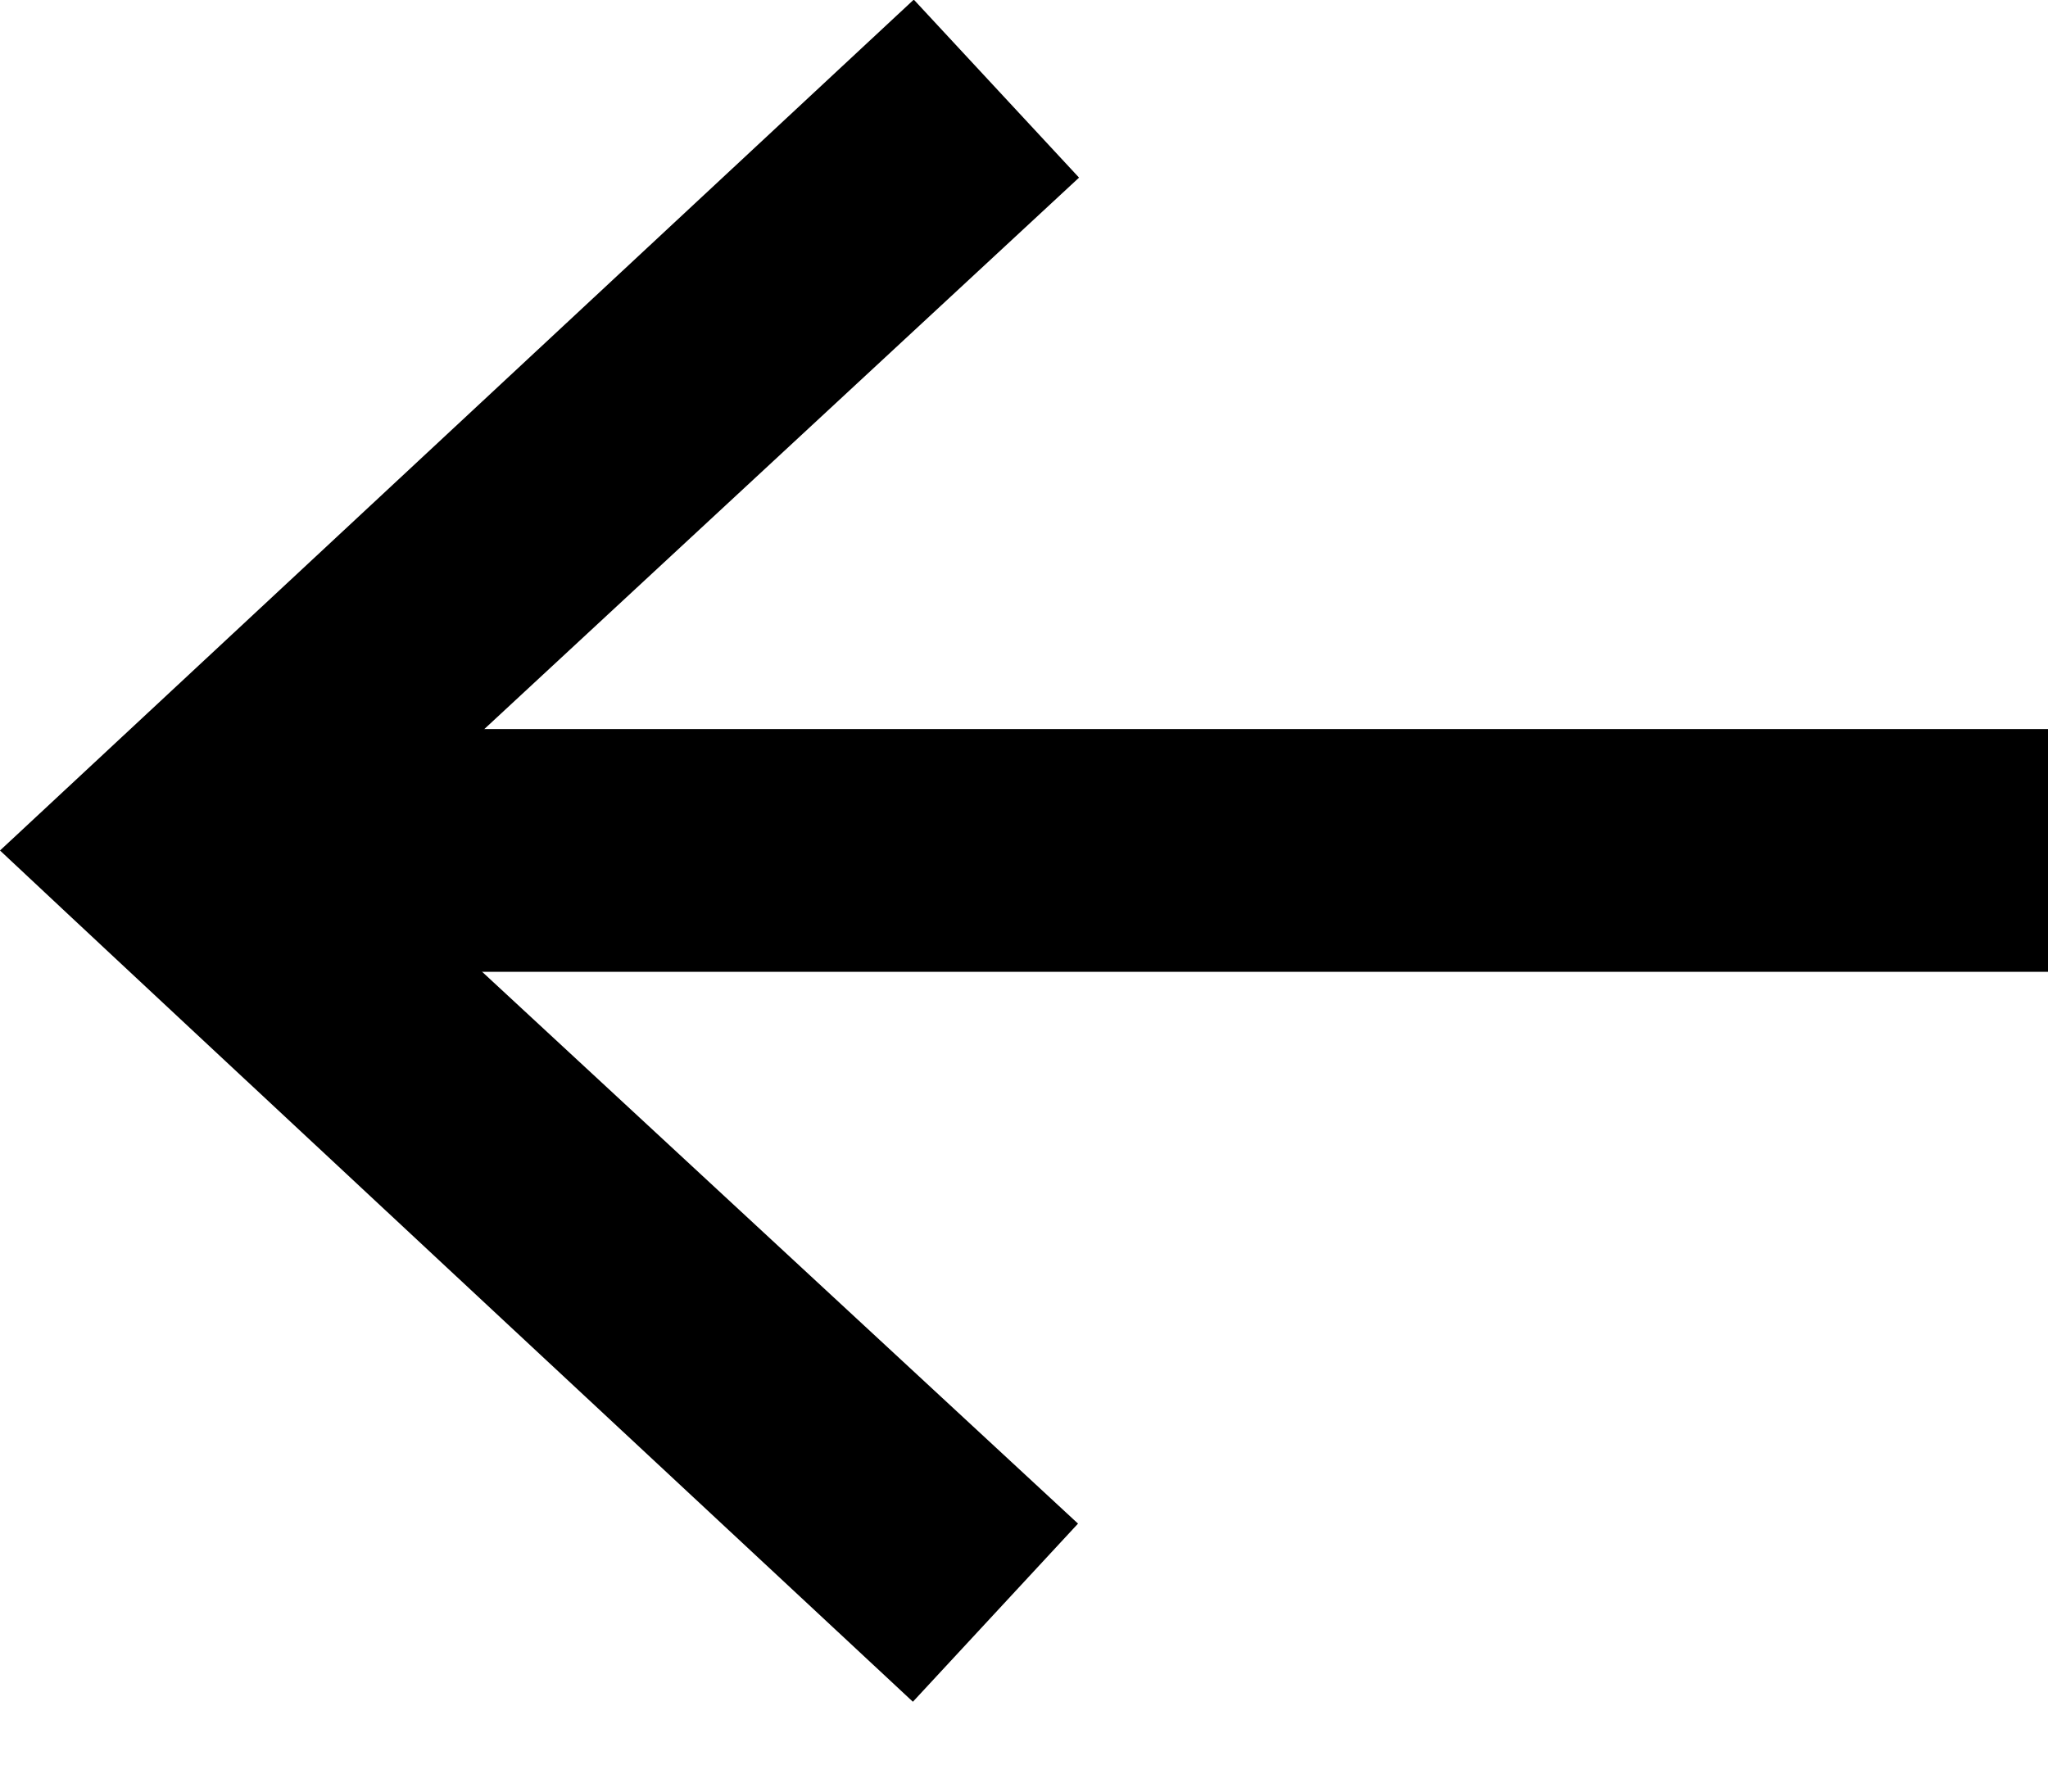
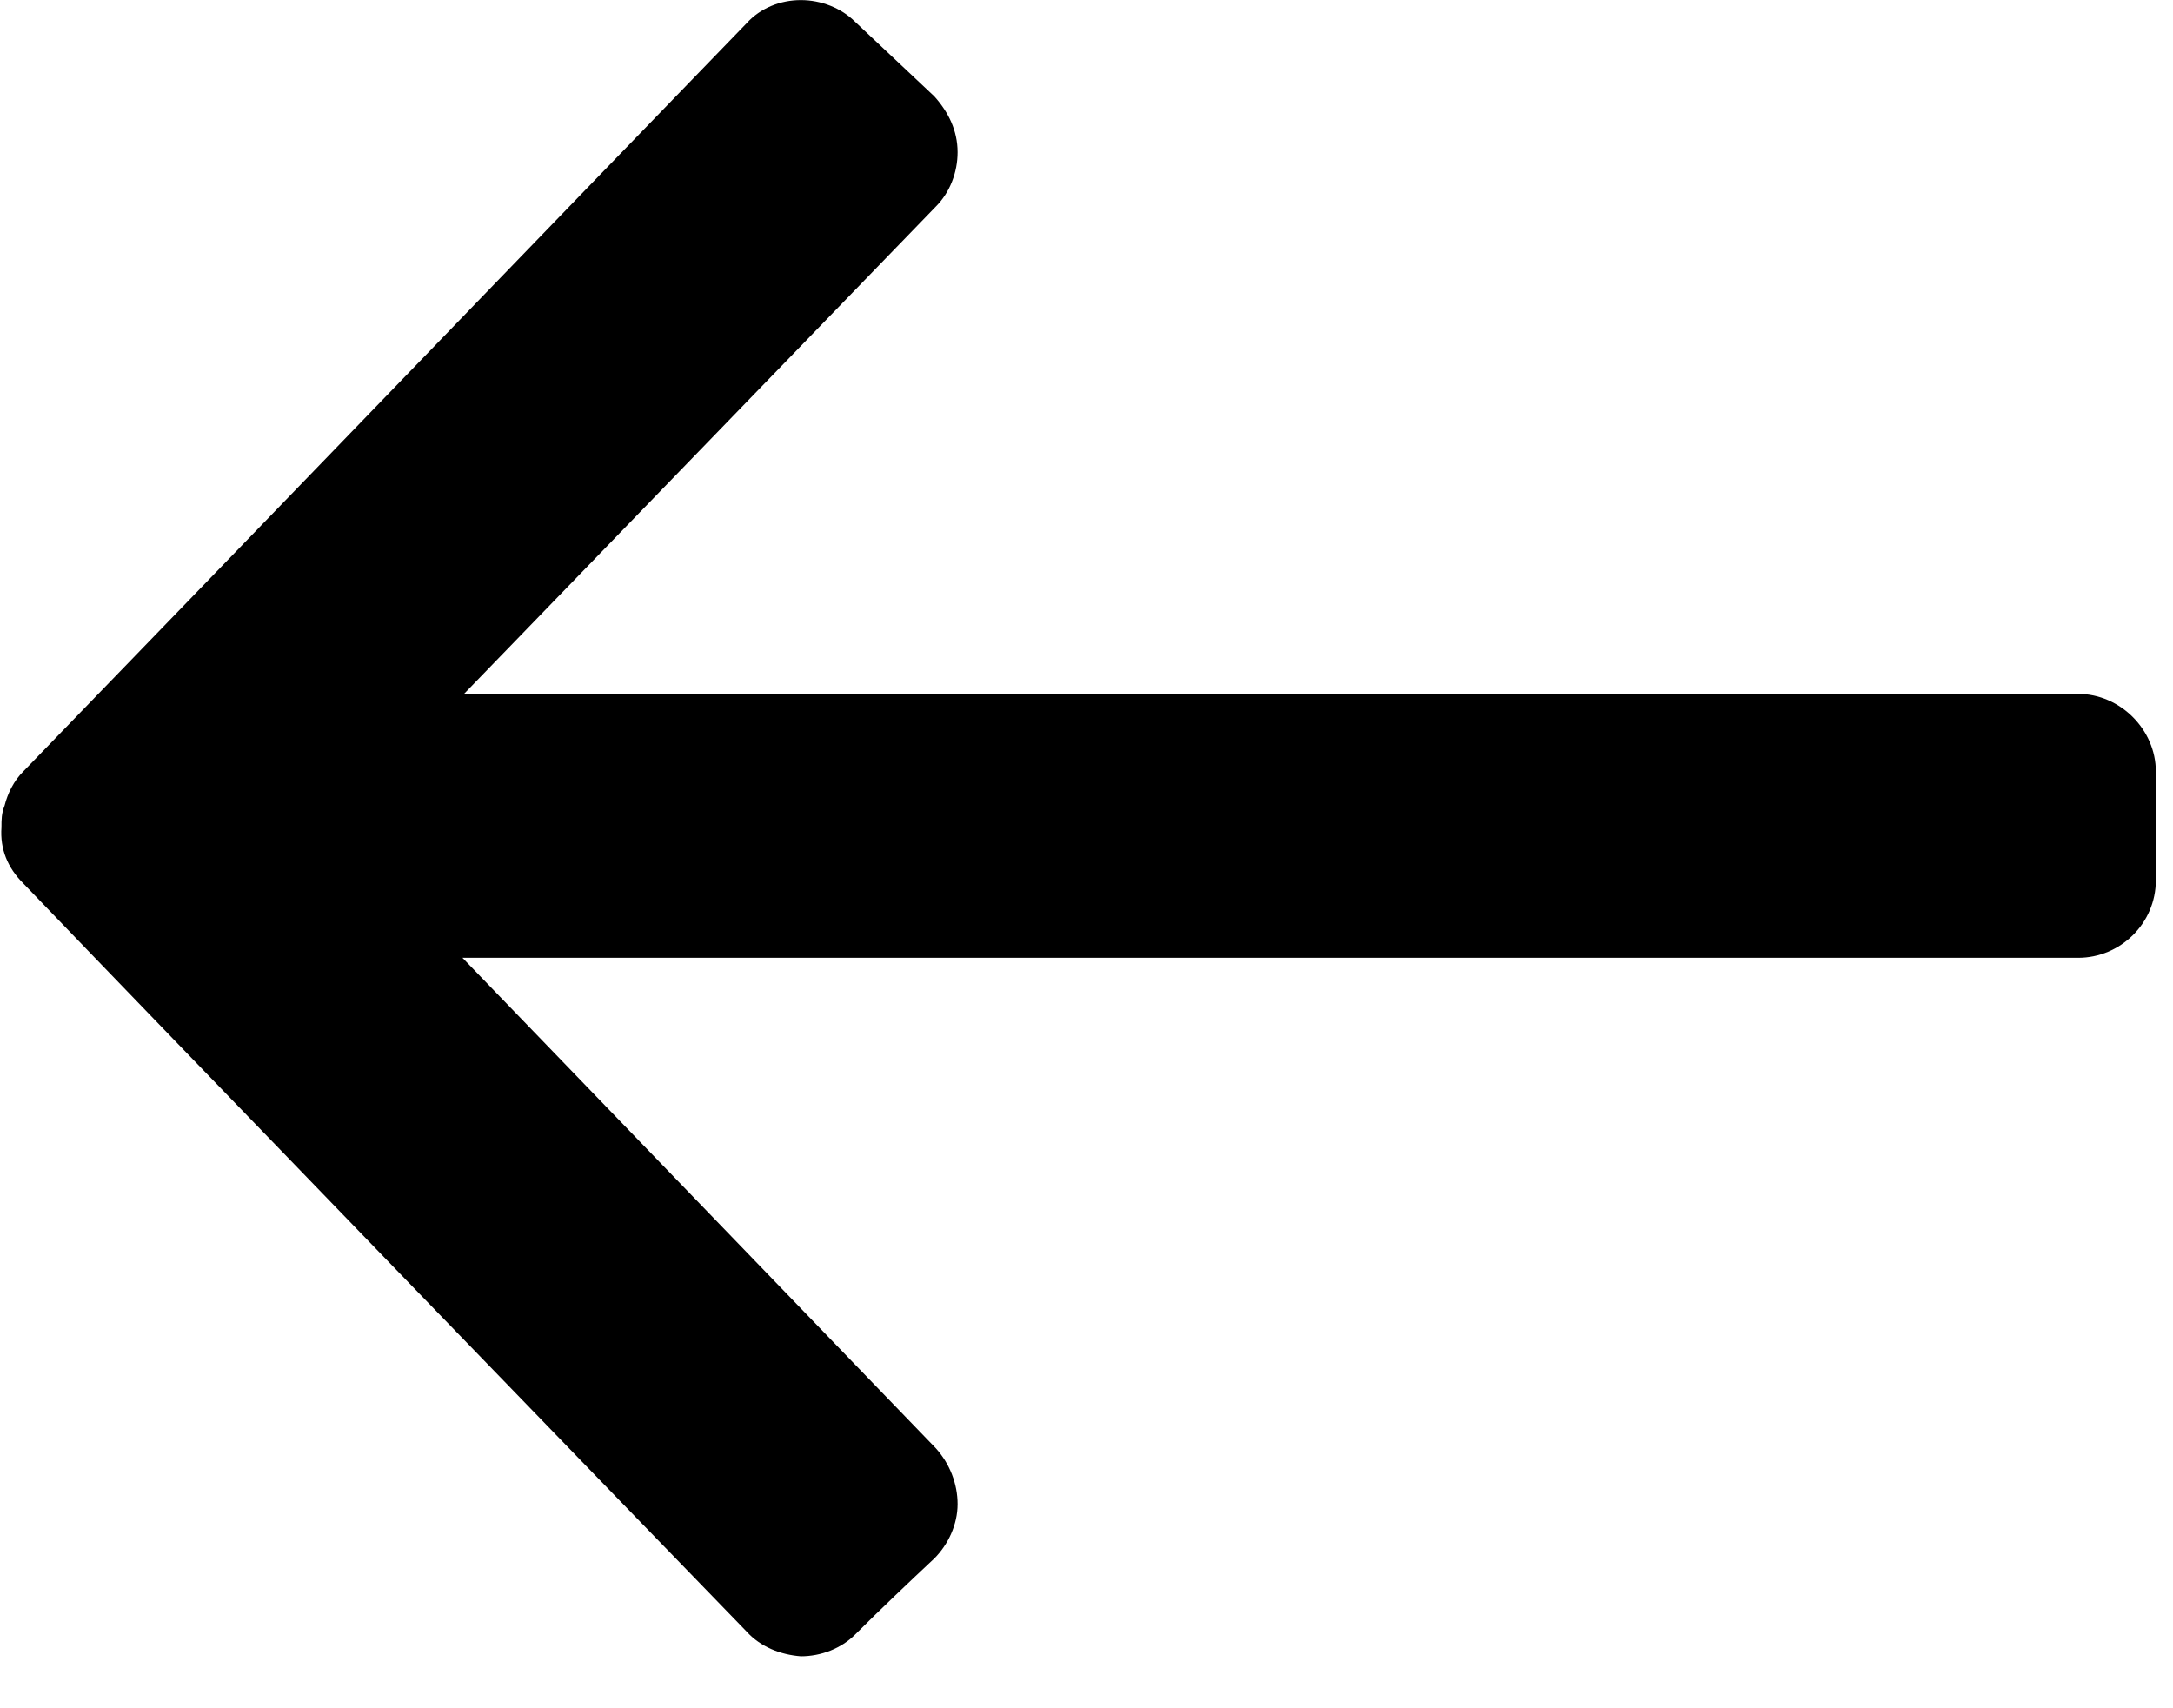
- <svg xmlns="http://www.w3.org/2000/svg" width="100%" height="100%" viewBox="0 0 16 14" version="1.1" xml:space="preserve" style="fill-rule:evenodd;clip-rule:evenodd;stroke-linejoin:round;stroke-miterlimit:1.414;">
-   <rect id="Arrow-Left" x="0" y="0" width="16" height="13.3" style="fill:none;" />
-   <clipPath id="_clip1">
-     <rect x="0" y="0" width="16" height="13.3" />
-   </clipPath>
-   <g clip-path="url(#_clip1)">
-     <path d="M8.422,11.906l-5.67,-5.252l5.678,-5.266l-1.291,-1.391l-7.139,6.649c0.959,0.902 7.132,6.652 7.132,6.652l1.29,-1.392Z" style="fill-rule:nonzero;" />
-     <path d="M16,7.594l0,-1.897l-13.283,0l0,1.897l13.283,0Z" />
-   </g>
+ <svg xmlns="http://www.w3.org/2000/svg" viewBox="0 0 14 11" fill-rule="evenodd" clip-rule="evenodd" stroke-linejoin="round" stroke-miterlimit="2">
+   <path d="M2633.84,2411.6L2630.8,2408.46C2630.71,2408.37 2630.66,2408.24 2630.66,2408.11C2630.66,2407.97 2630.72,2407.85 2630.81,2407.75C2630.97,2407.6 2631.16,2407.42 2631.32,2407.27C2631.41,2407.18 2631.54,2407.13 2631.67,2407.13C2631.8,2407.13 2631.93,2407.18 2632.02,2407.28C2632.99,2408.28 2635.71,2411.1 2636.68,2412.1C2636.74,2412.16 2636.78,2412.24 2636.8,2412.32C2636.82,2412.37 2636.82,2412.41 2636.82,2412.46C2636.83,2412.6 2636.78,2412.72 2636.68,2412.82C2635.72,2413.82 2632.99,2416.64 2632.02,2417.64C2631.93,2417.74 2631.8,2417.79 2631.67,2417.8C2631.54,2417.8 2631.41,2417.75 2631.32,2417.66C2631.16,2417.5 2630.97,2417.32 2630.81,2417.17C2630.72,2417.08 2630.66,2416.95 2630.66,2416.82C2630.66,2416.69 2630.71,2416.56 2630.8,2416.46L2633.85,2413.3L2623.44,2413.3C2623.17,2413.3 2622.94,2413.08 2622.94,2412.8C2622.94,2412.58 2622.94,2412.33 2622.94,2412.1C2622.94,2411.83 2623.17,2411.6 2623.44,2411.6L2633.84,2411.6Z" transform="matrix(1,0,0,1,-2622.94,-2407.13) matrix(0.75047,0,0,2.79249,2433.3,1277.43) matrix(-1.3325,0,0,0.358103,3766.27,-457.451)" />
</svg>
